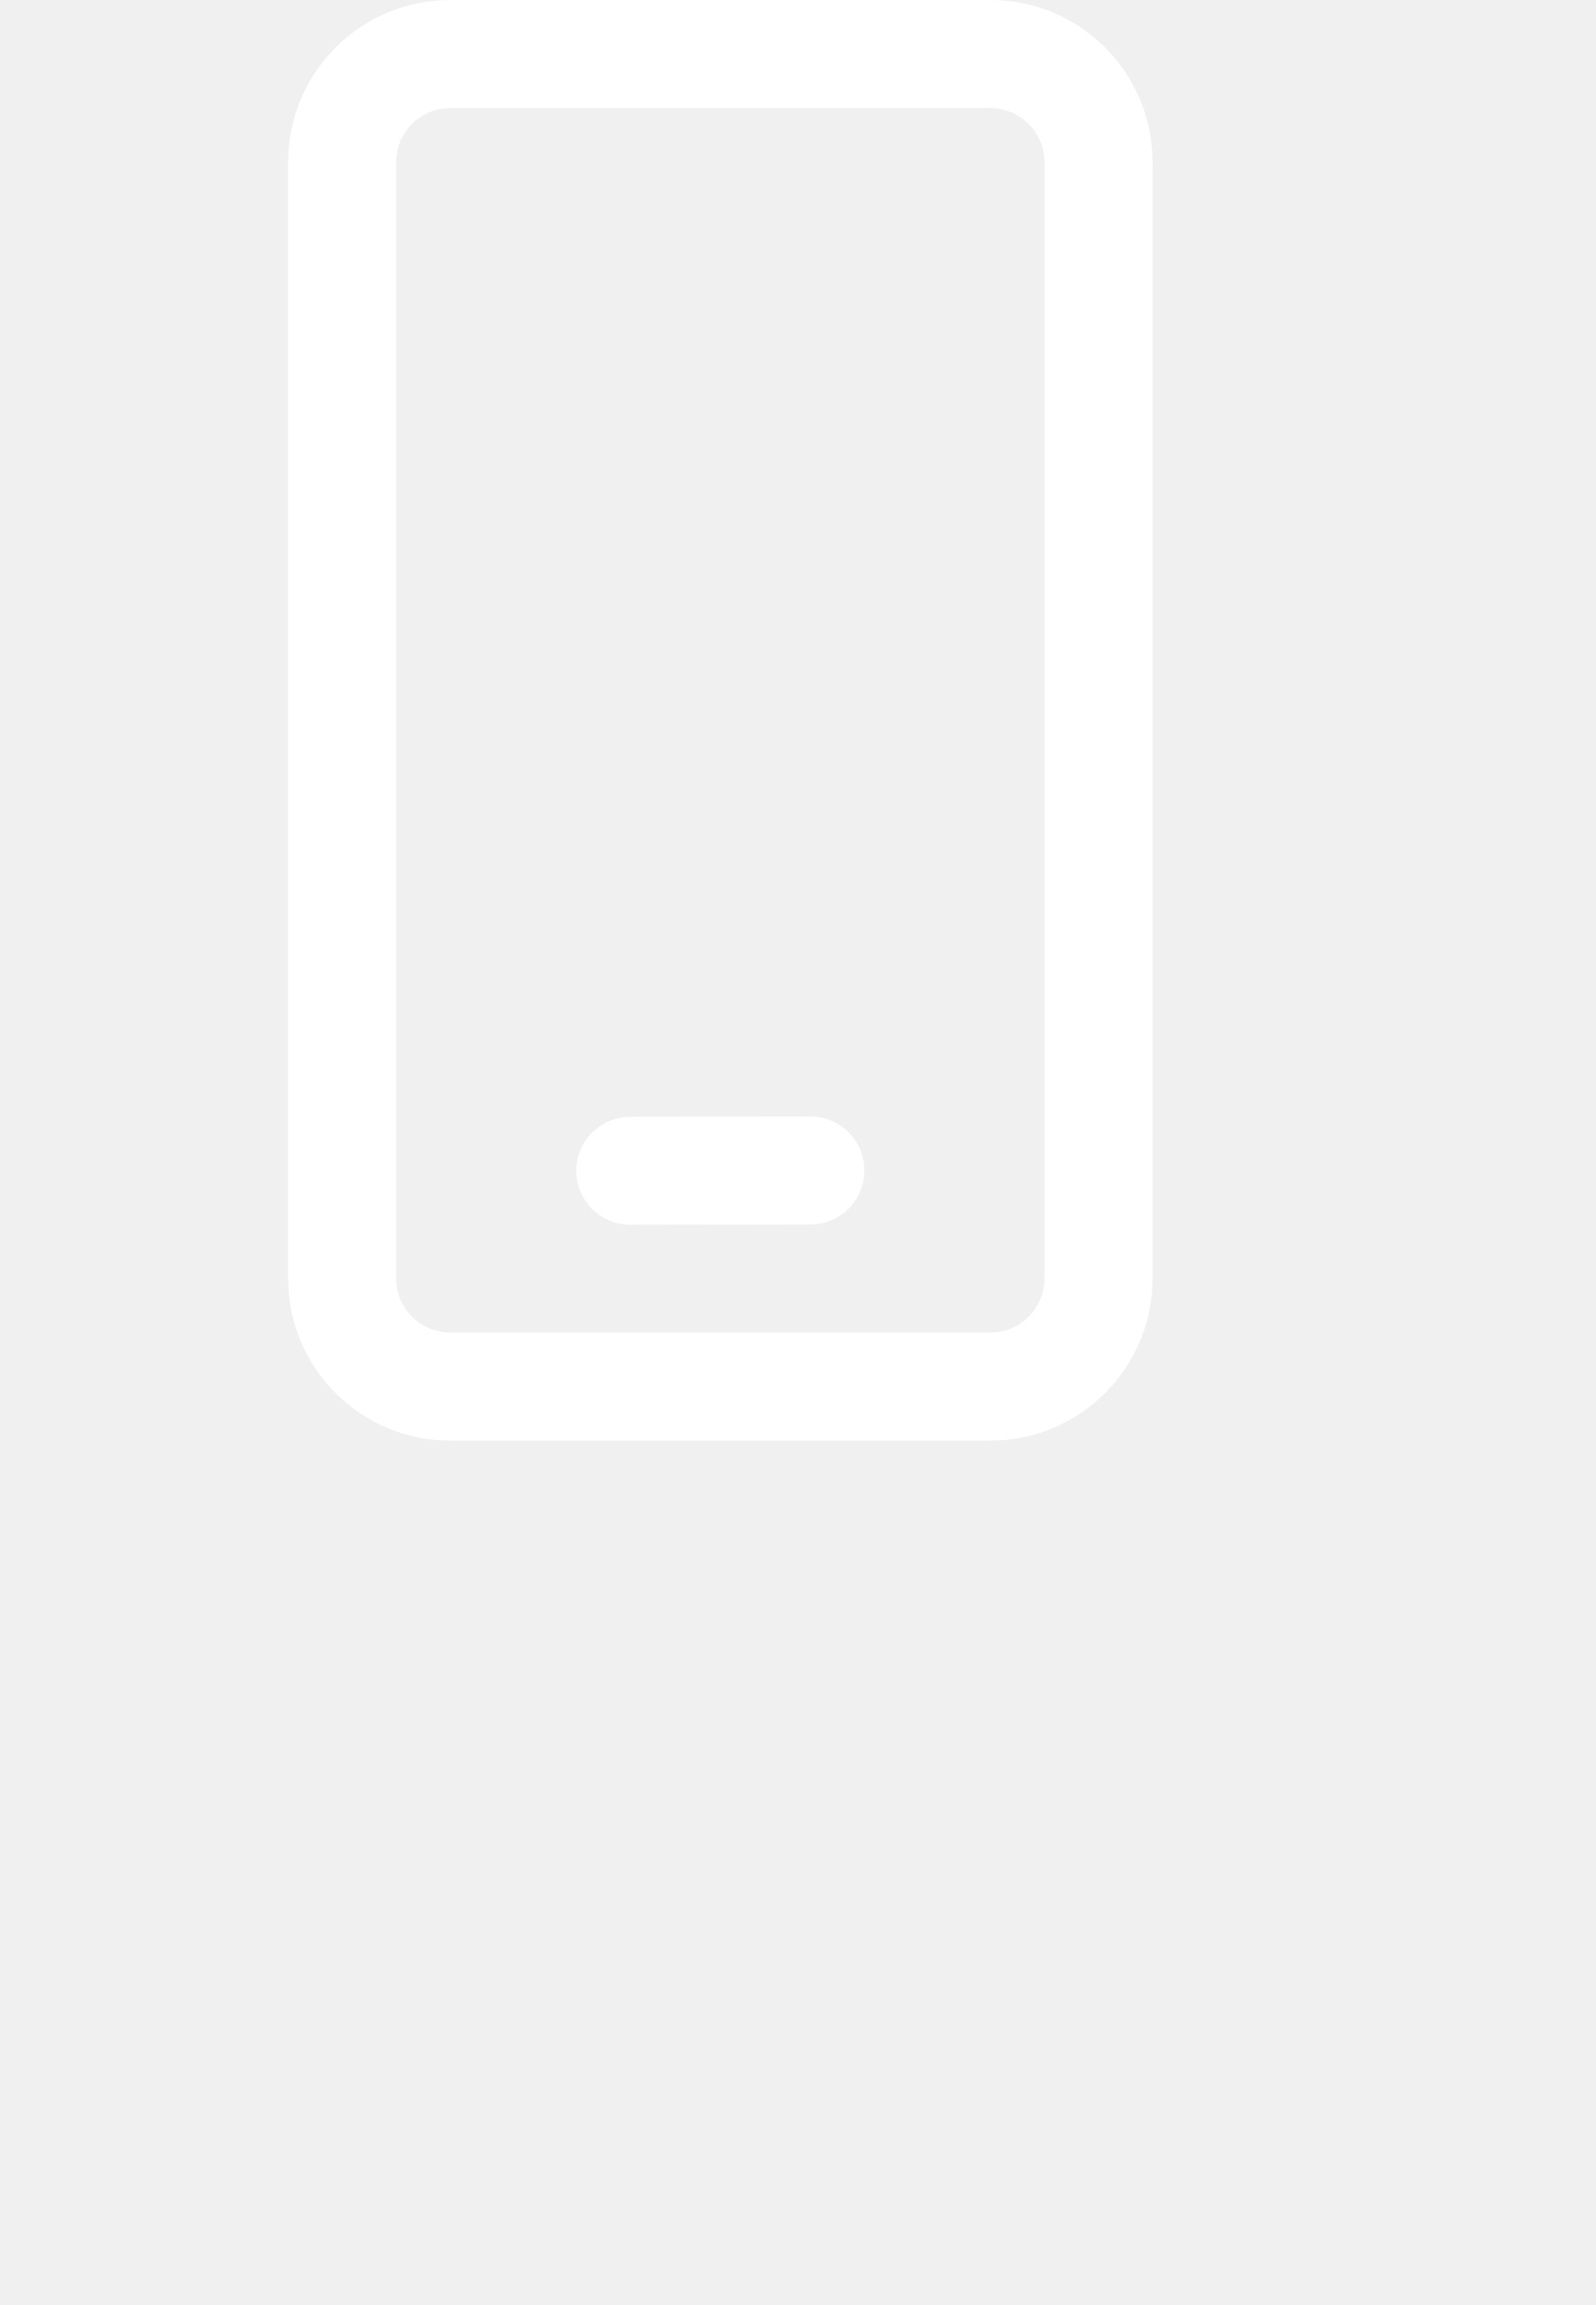
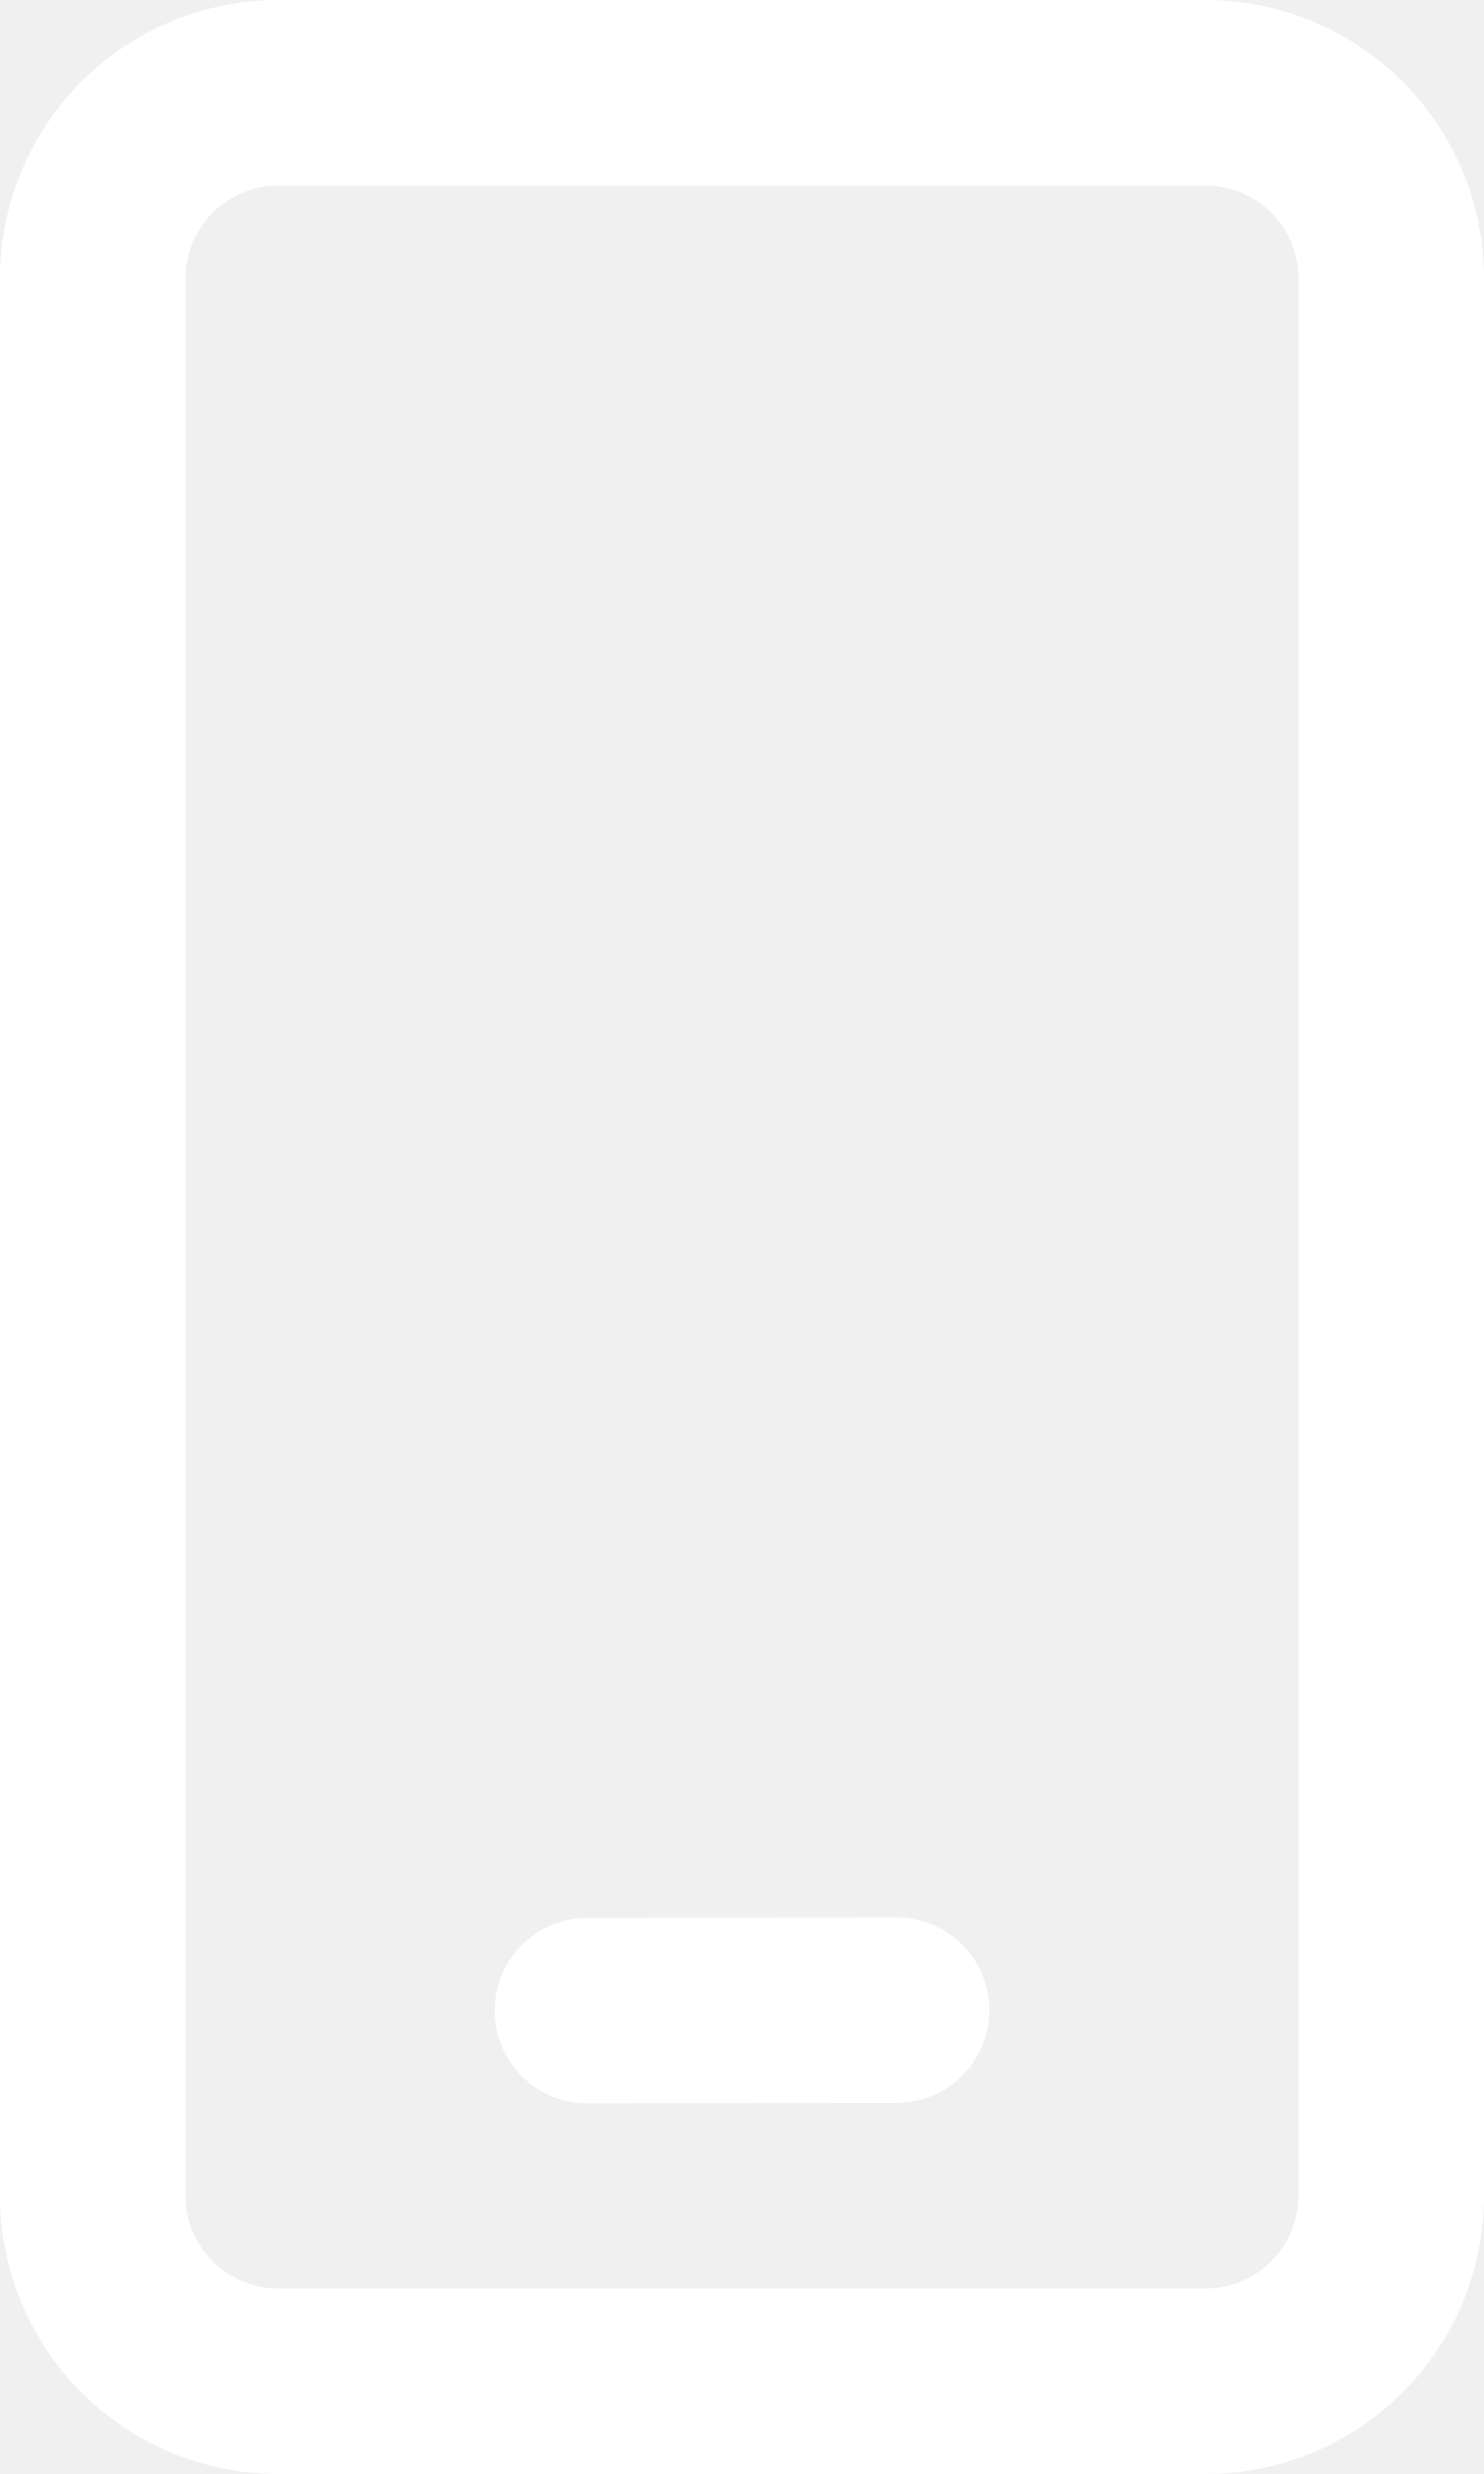
- <svg xmlns="http://www.w3.org/2000/svg" width="72" height="104" viewBox="0 0 72 104" fill="none">
-   <path d="M44.688 0C46.627 0 48.487 0.77 49.858 2.142C51.23 3.513 52 5.373 52 7.312V57.688C52 59.627 51.23 61.487 49.858 62.858C48.487 64.23 46.627 65 44.688 65H20.312C18.373 65 16.513 64.23 15.142 62.858C13.77 61.487 13 59.627 13 57.688V7.312C13 5.373 13.77 3.513 15.142 2.142C16.513 0.77 18.373 0 20.312 0H44.688ZM44.688 4.875H20.312C19.666 4.875 19.046 5.132 18.589 5.589C18.132 6.046 17.875 6.666 17.875 7.312V57.688C17.875 59.033 18.967 60.125 20.312 60.125H44.688C45.334 60.125 45.954 59.868 46.411 59.411C46.868 58.954 47.125 58.334 47.125 57.688V7.312C47.125 6.666 46.868 6.046 46.411 5.589C45.954 5.132 45.334 4.875 44.688 4.875ZM36.559 50.375C37.206 50.374 37.826 50.63 38.284 51.087C38.742 51.543 38.999 52.163 39 52.809C39.001 53.456 38.745 54.076 38.288 54.534C37.832 54.992 37.212 55.249 36.566 55.25L28.441 55.263C27.794 55.264 27.174 55.008 26.716 54.551C26.259 54.095 26.001 53.475 26 52.829C25.999 52.182 26.255 51.562 26.712 51.104C27.168 50.647 27.788 50.389 28.434 50.388L36.559 50.375Z" fill="white" />
+ <svg xmlns="http://www.w3.org/2000/svg" width="39" height="65" viewBox="0 0 39 65" fill="none">
+   <g clip-path="url(#clip0_1_4)">
+     <path d="M31.688 0C33.627 0 35.487 0.77 36.858 2.142C38.23 3.513 39 5.373 39 7.312V57.688C39 59.627 38.23 61.487 36.858 62.858C35.487 64.23 33.627 65 31.688 65H7.312C5.373 65 3.513 64.23 2.142 62.858C0.77 61.487 0 59.627 0 57.688V7.312C0 5.373 0.77 3.513 2.142 2.142C3.513 0.77 5.373 0 7.312 0H31.688ZM31.688 4.875H7.312C6.666 4.875 6.046 5.132 5.589 5.589C5.132 6.046 4.875 6.666 4.875 7.312V57.688C4.875 59.033 5.967 60.125 7.312 60.125H31.688C32.334 60.125 32.954 59.868 33.411 59.411C33.868 58.954 34.125 58.334 34.125 57.688V7.312C34.125 6.666 33.868 6.046 33.411 5.589C32.954 5.132 32.334 4.875 31.688 4.875ZM23.559 50.375C24.206 50.374 24.826 50.63 25.284 51.087C25.741 51.543 25.999 52.163 26 52.809C26.001 53.456 25.745 54.076 25.288 54.534C24.832 54.992 24.212 55.249 23.566 55.25L15.441 55.263C14.794 55.264 14.174 55.008 13.716 54.551C13.258 54.095 13.001 53.475 13 52.829C12.999 52.182 13.255 51.562 13.712 51.104C14.168 50.647 14.788 50.389 15.434 50.388L23.559 50.375Z" fill="white" />
+   </g>
+   <defs>
+     <clipPath id="clip0_1_4">
+       <rect width="39" height="65" fill="white" />
+     </clipPath>
+   </defs>
</svg>
